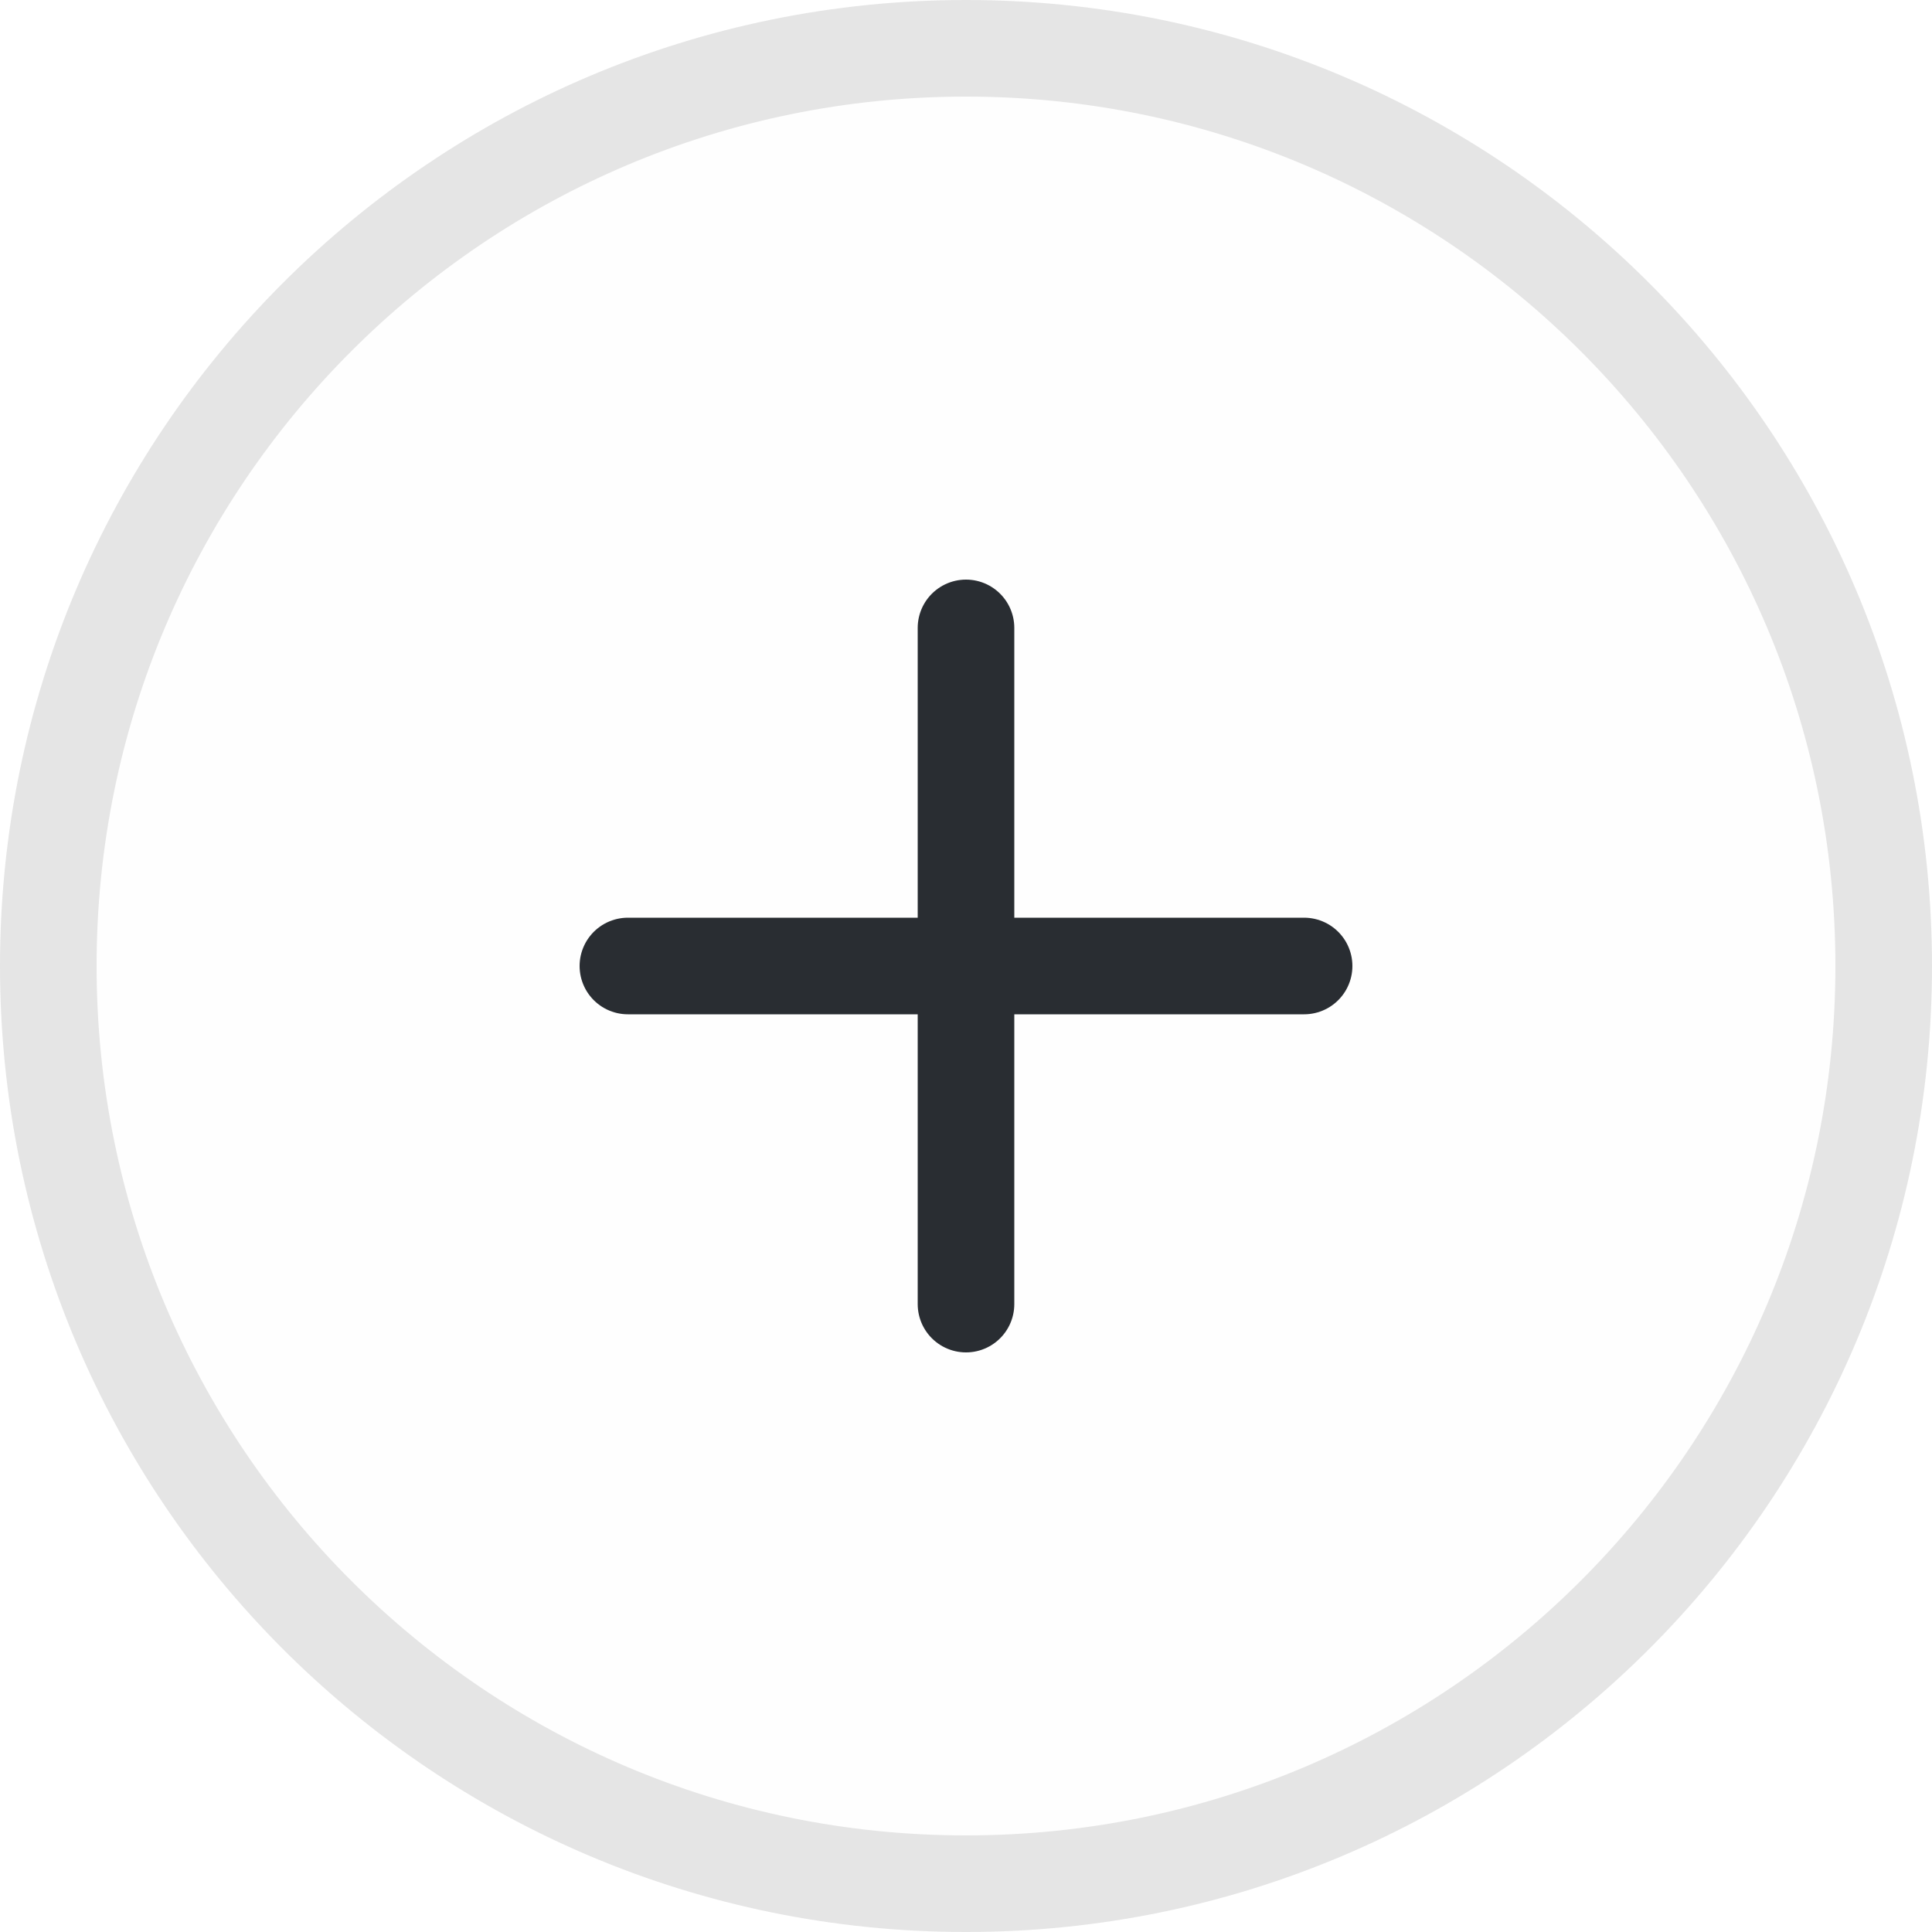
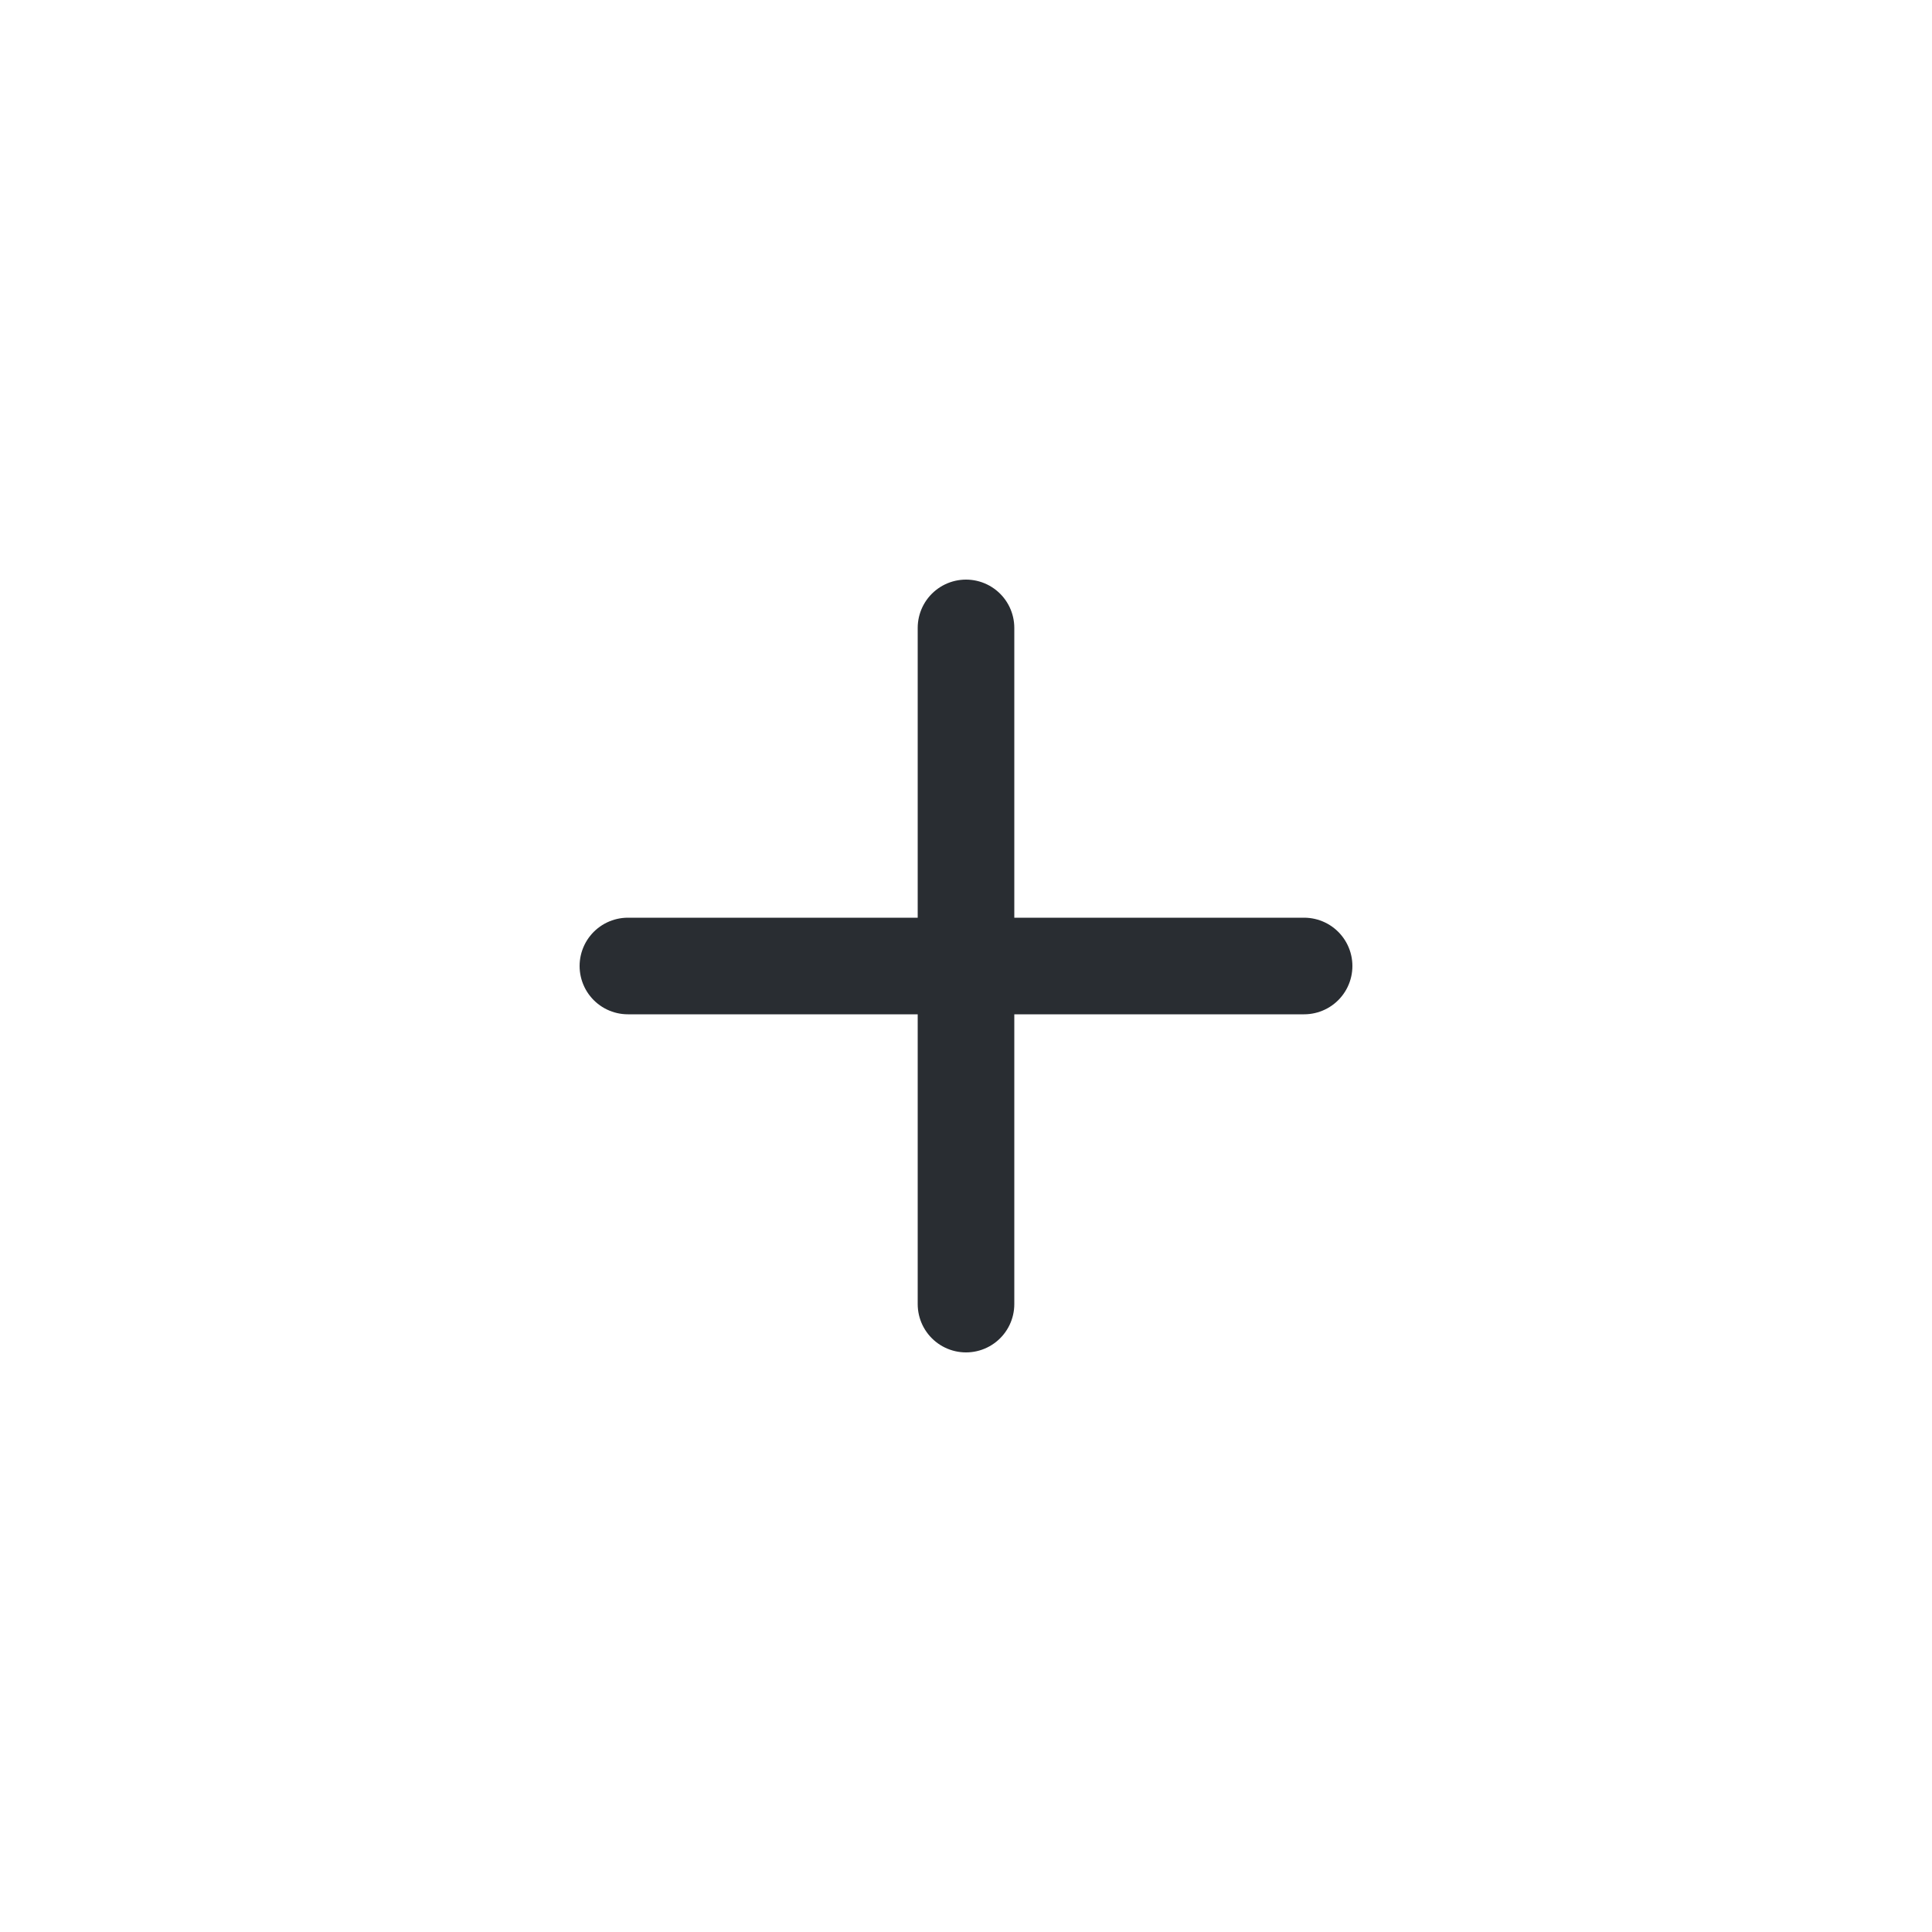
<svg xmlns="http://www.w3.org/2000/svg" width="20" height="20" viewBox="0 0 20 20" fill="none">
-   <circle cx="10" cy="10" r="10" fill="#F9F9F9" fill-opacity="0.09" />
-   <circle cx="10" cy="10" r="9.5" stroke="black" stroke-opacity="0.1" />
  <path d="M6.5 10H13.5" stroke="#292D32" stroke-linecap="round" stroke-linejoin="round" />
  <path d="M10 13.5V6.5" stroke="#292D32" stroke-linecap="round" stroke-linejoin="round" />
</svg>
